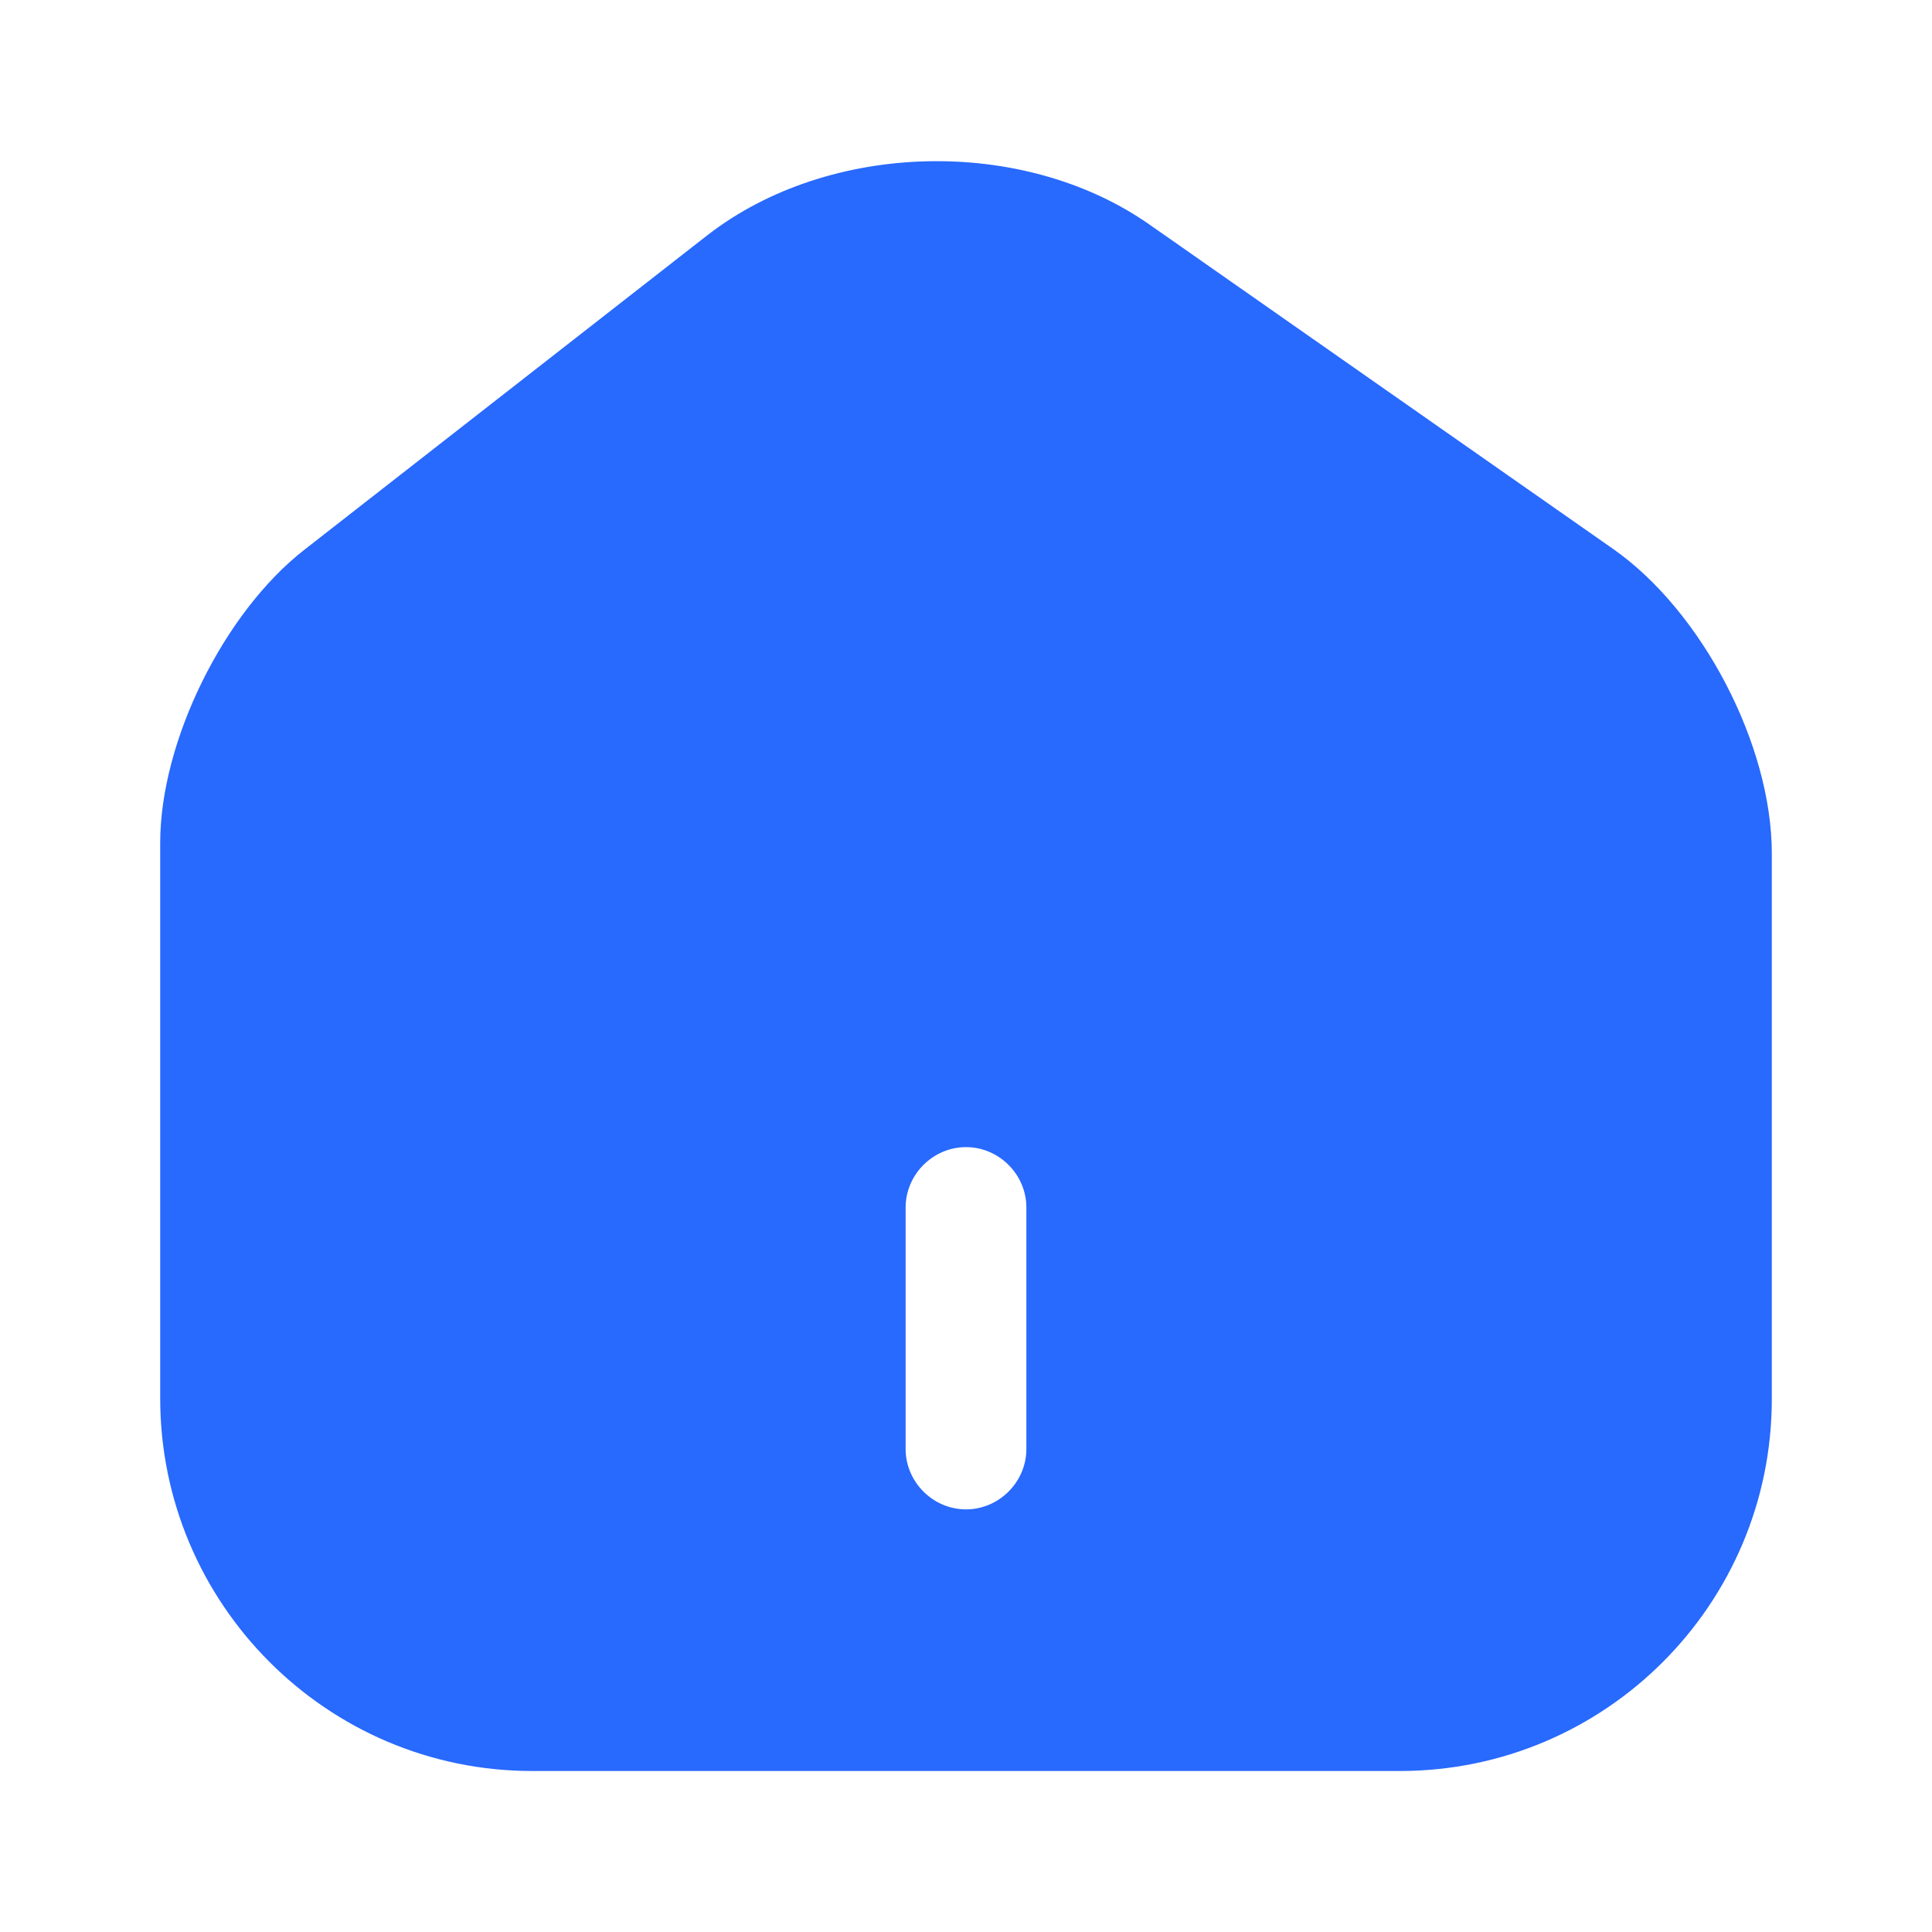
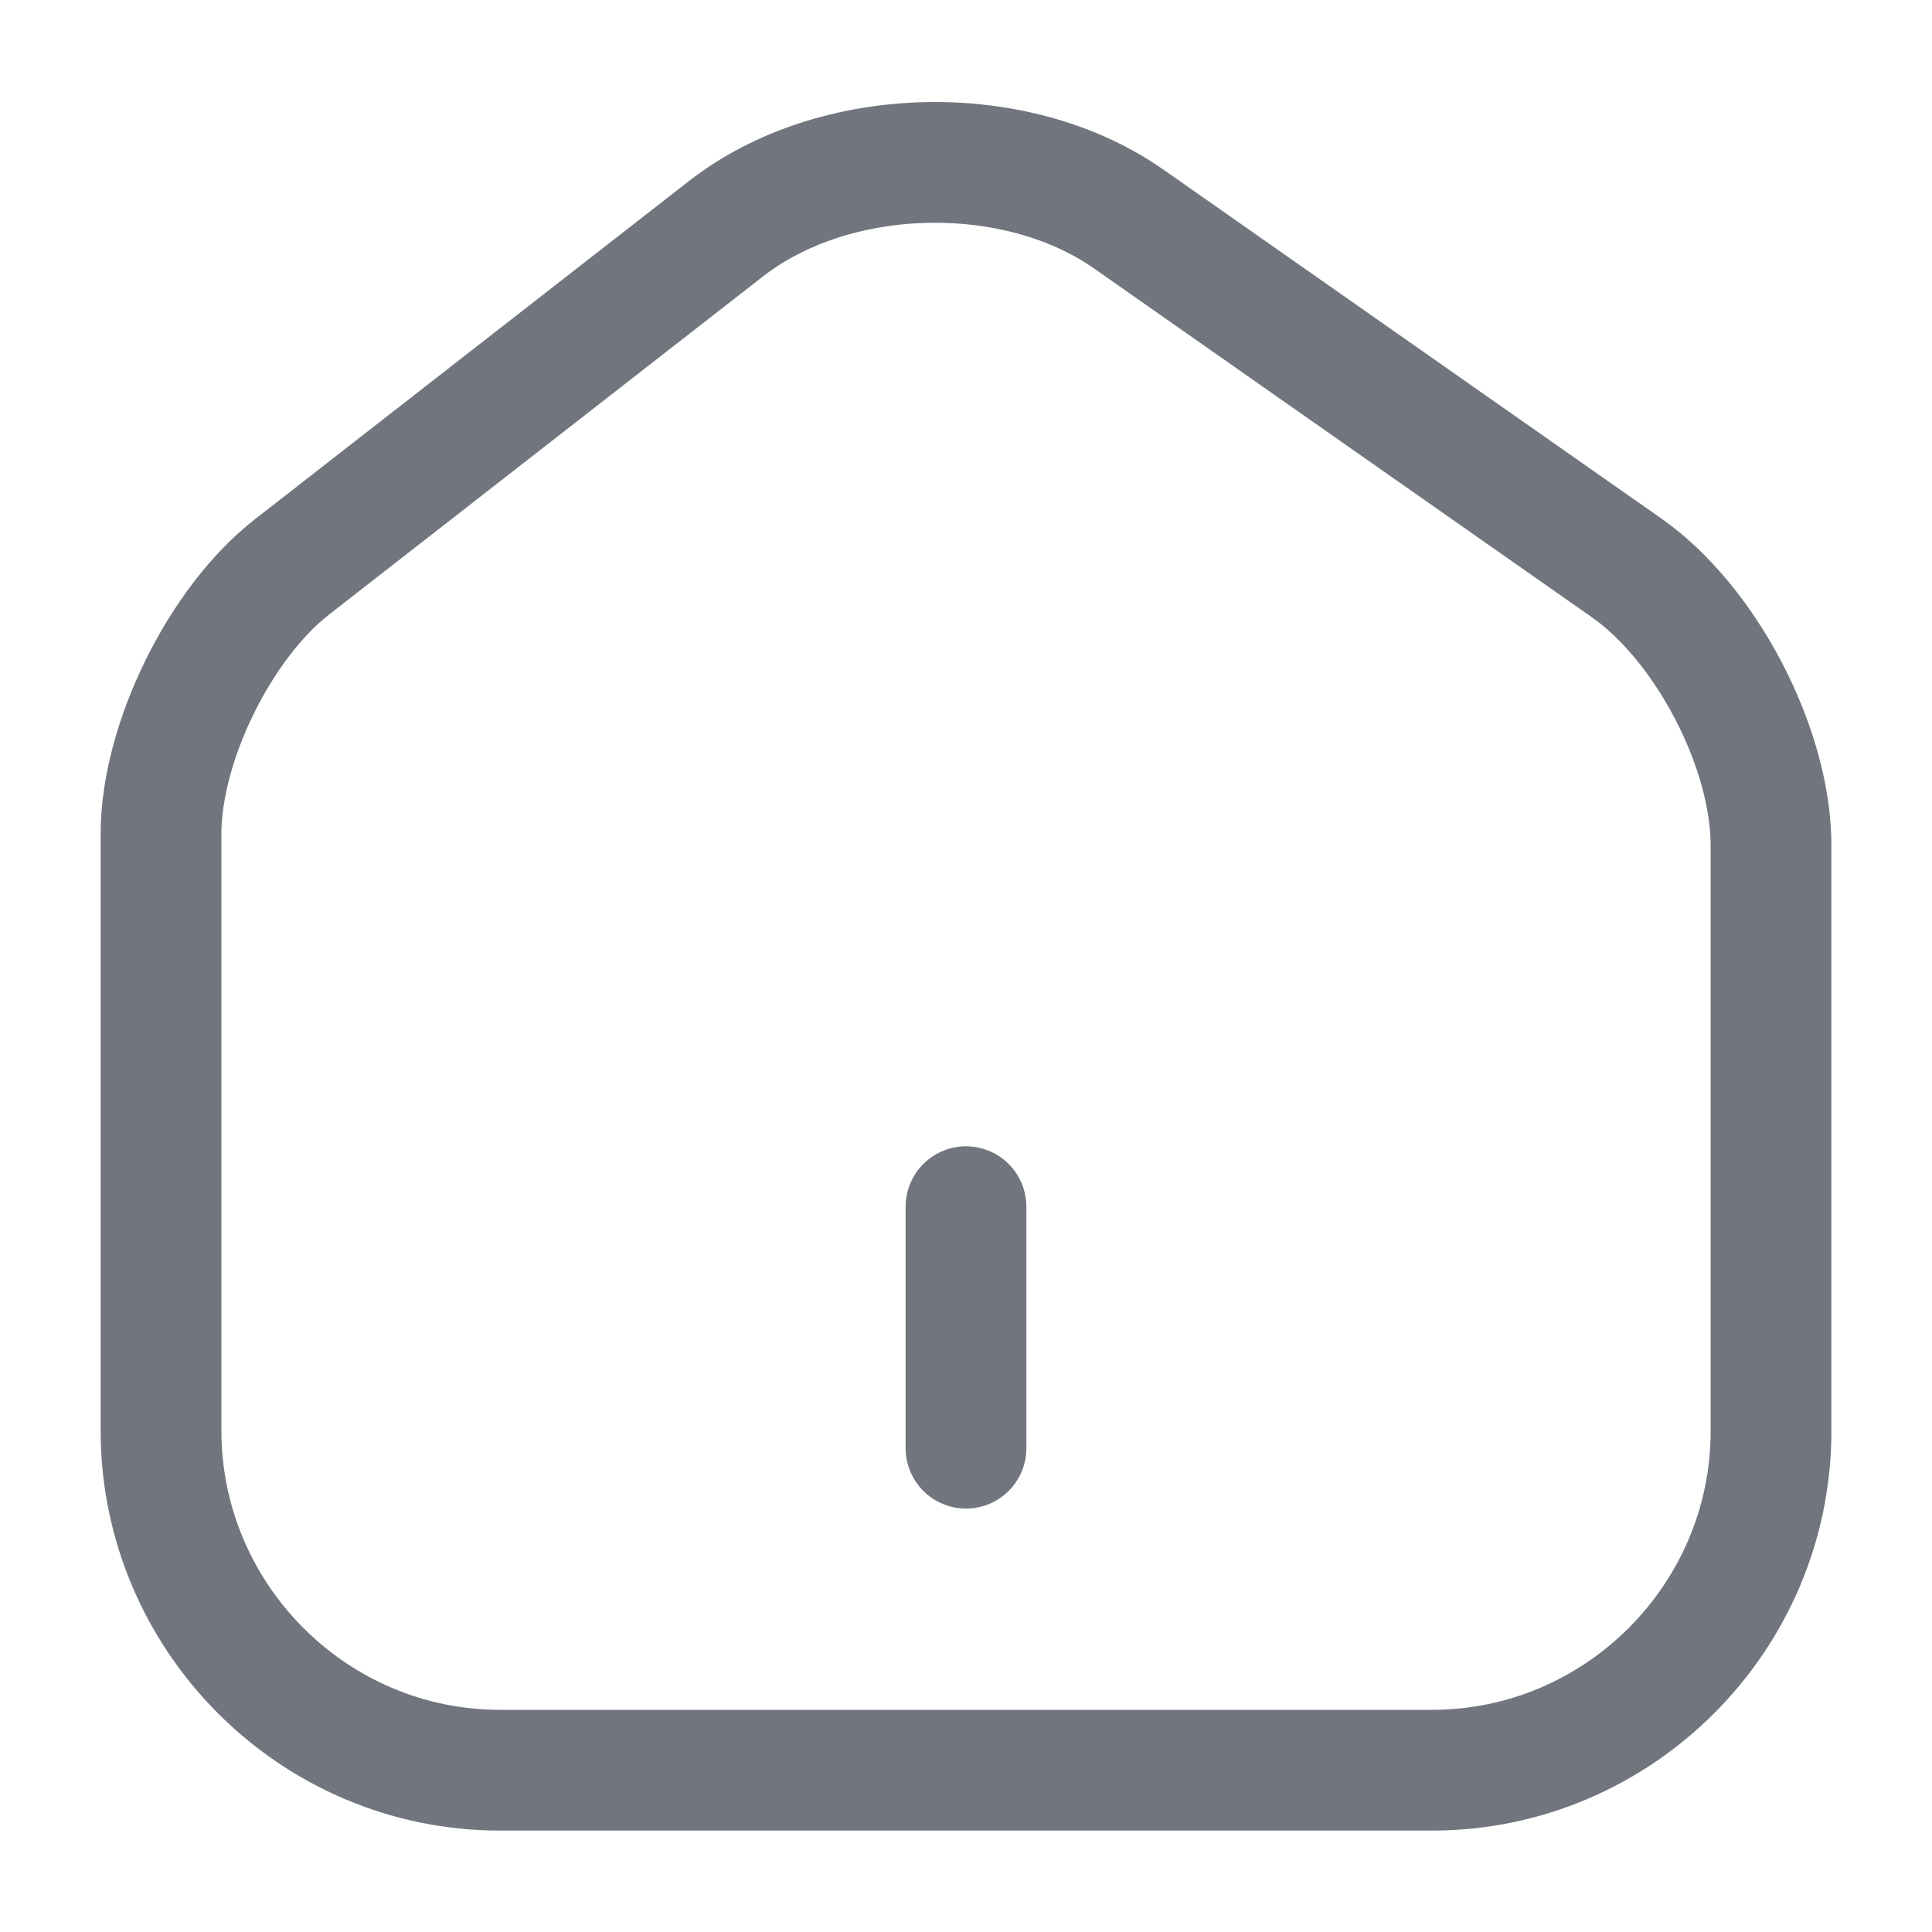
<svg xmlns="http://www.w3.org/2000/svg" width="24" height="24" viewBox="0 0 24 24" fill="none">
-   <path d="M20.04 6.82L14.28 2.79C12.71 1.69 10.3 1.75 8.79 2.92L3.78 6.83C2.78 7.61 1.99 9.21 1.99 10.47V17.37C1.99 19.92 4.06 22 6.61 22H17.39C19.94 22 22.01 19.93 22.01 17.38V10.6C22.01 9.25 21.14 7.59 20.04 6.82ZM12.75 18C12.75 18.41 12.41 18.75 12 18.75C11.59 18.75 11.25 18.41 11.25 18V15C11.25 14.59 11.59 14.25 12 14.25C12.41 14.25 12.75 14.59 12.75 15V18Z" fill="#2869FE" />
+   <g opacity="0.6">
+     <path d="M9.02 2.84L3.63 7.04C2.73 7.74 2 9.23 2 10.36V17.77C2 20.09 3.89 21.99 6.21 21.99H17.79C20.11 21.99 22 20.09 22 17.78V10.5C22 9.29 21.19 7.74 20.2 7.05L14.02 2.72C12.62 1.74 10.37 1.79 9.02 2.84Z" stroke="#121927" stroke-width="1.5" stroke-linecap="round" stroke-linejoin="round" />
+     <path d="M12 17.99V14.99" stroke="#121927" stroke-width="1.5" stroke-linecap="round" stroke-linejoin="round" />
+   </g>
</svg>
